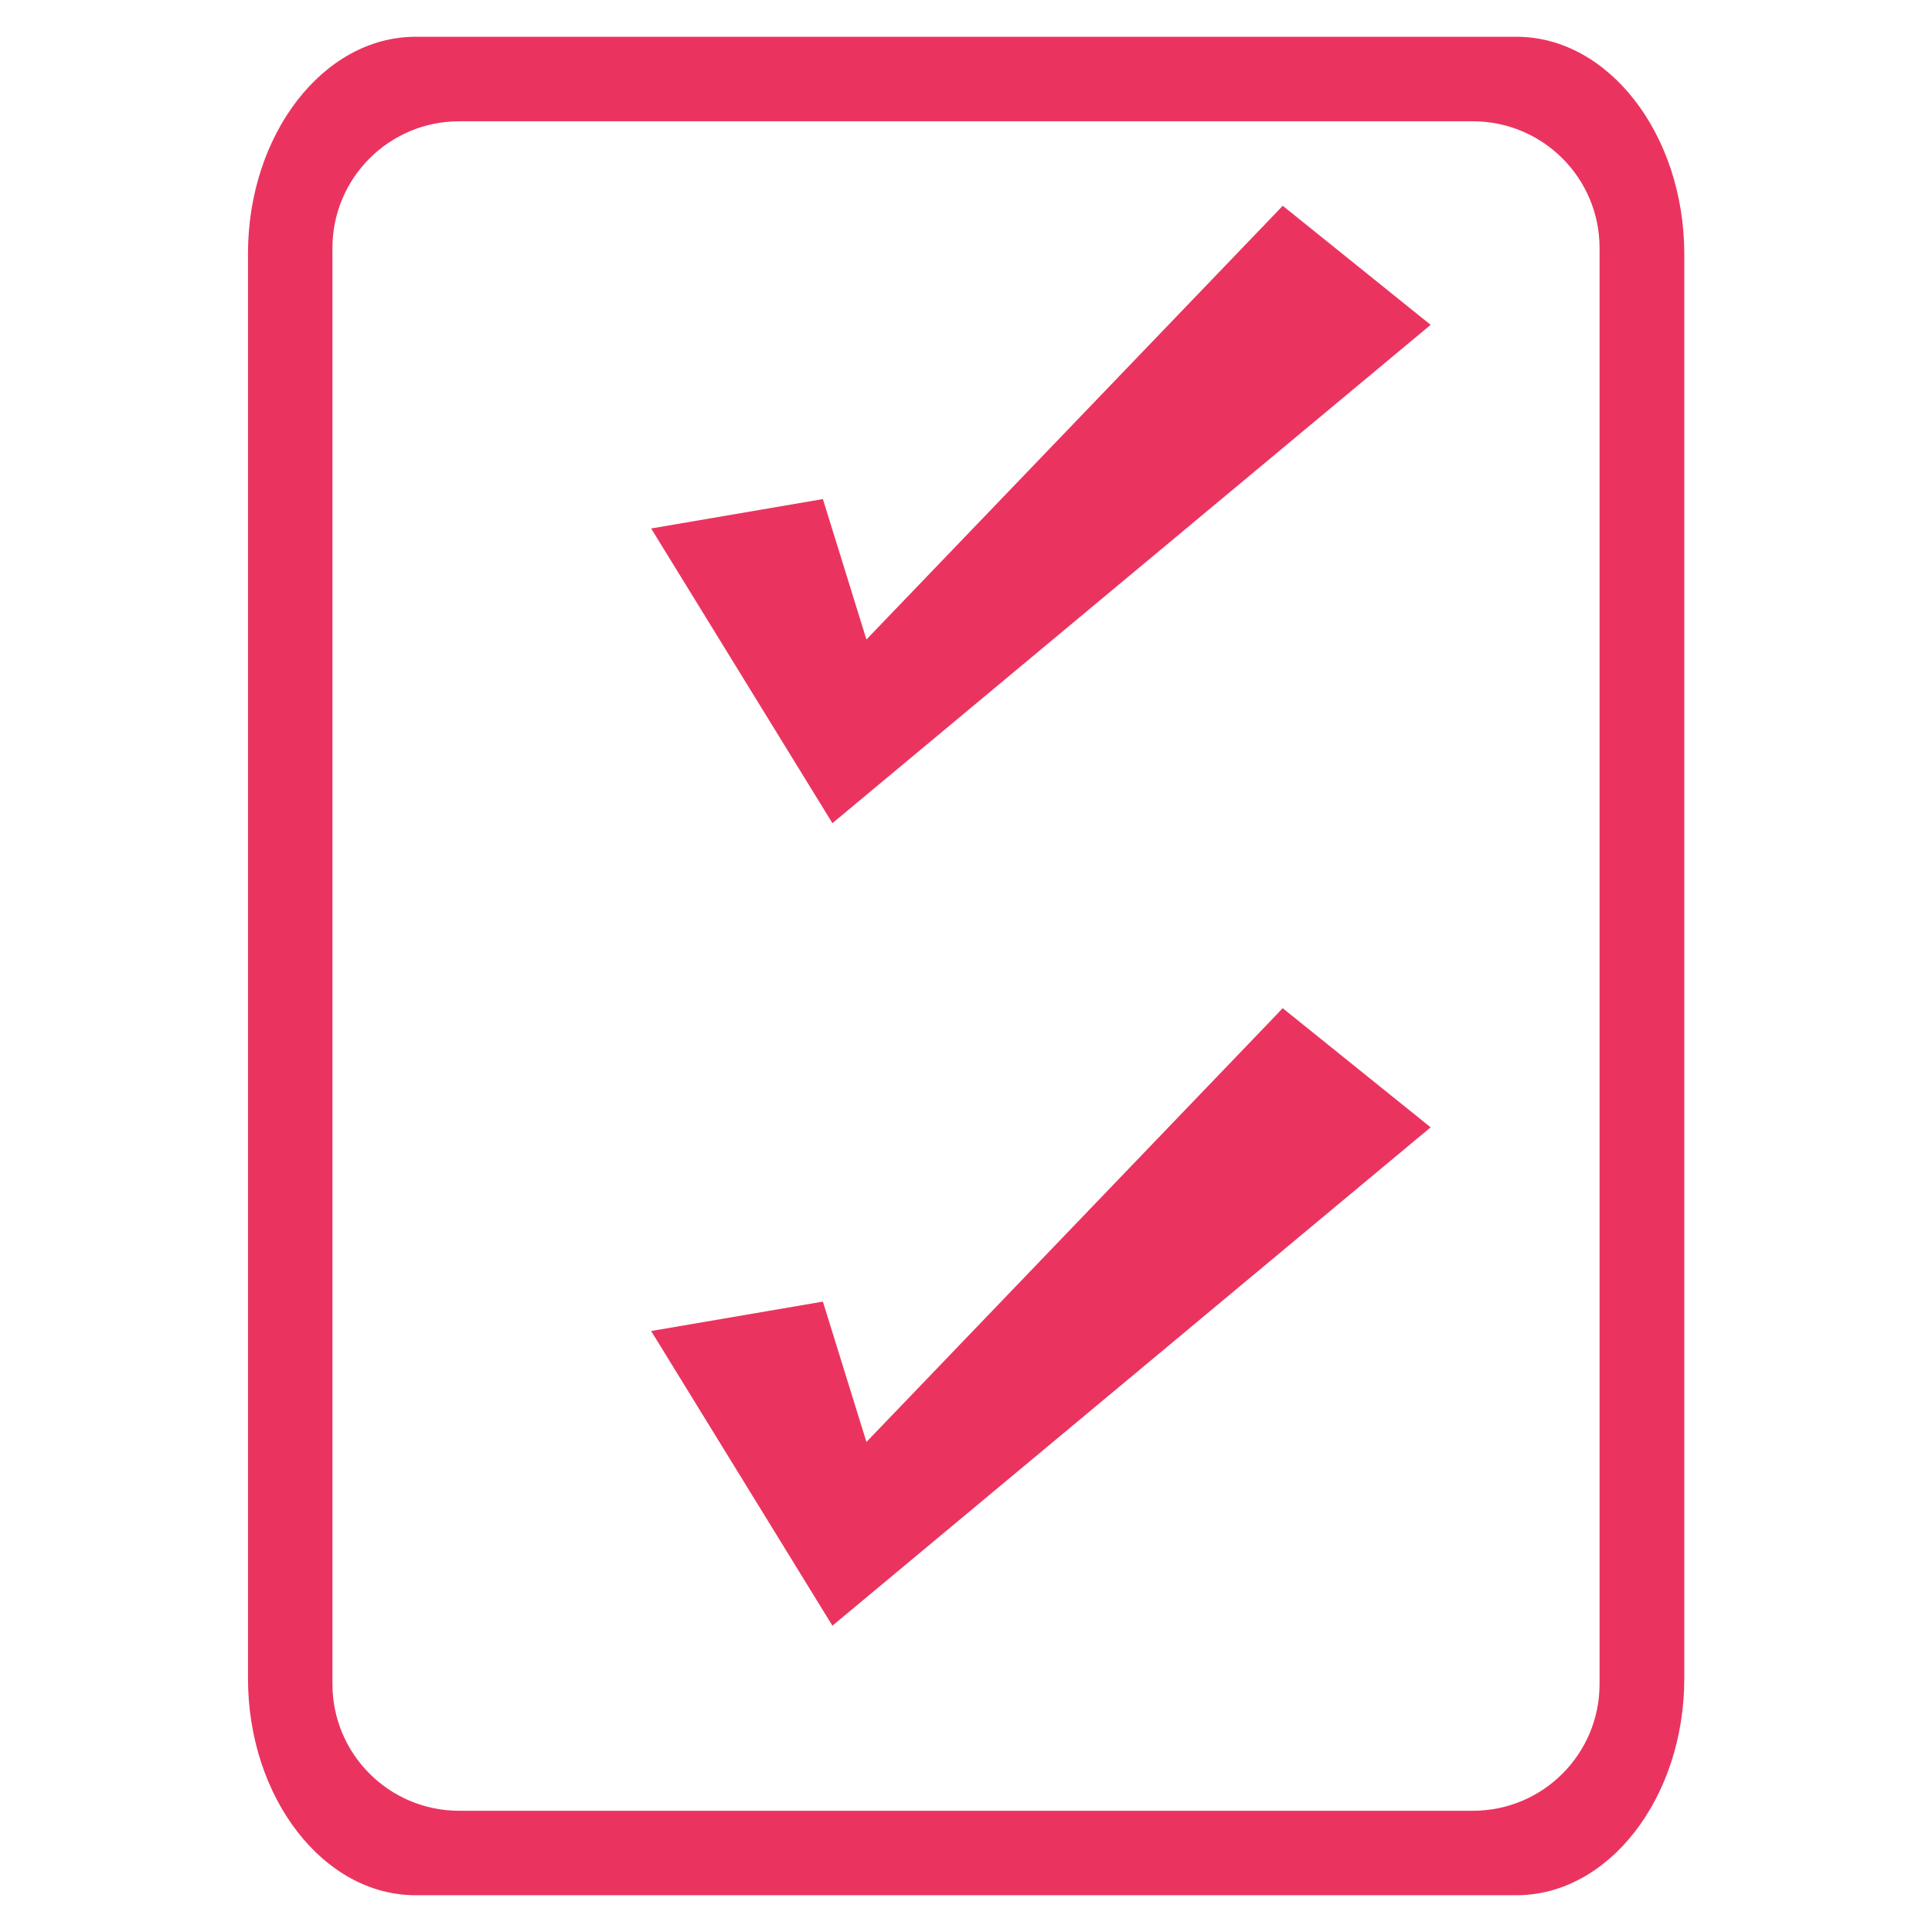
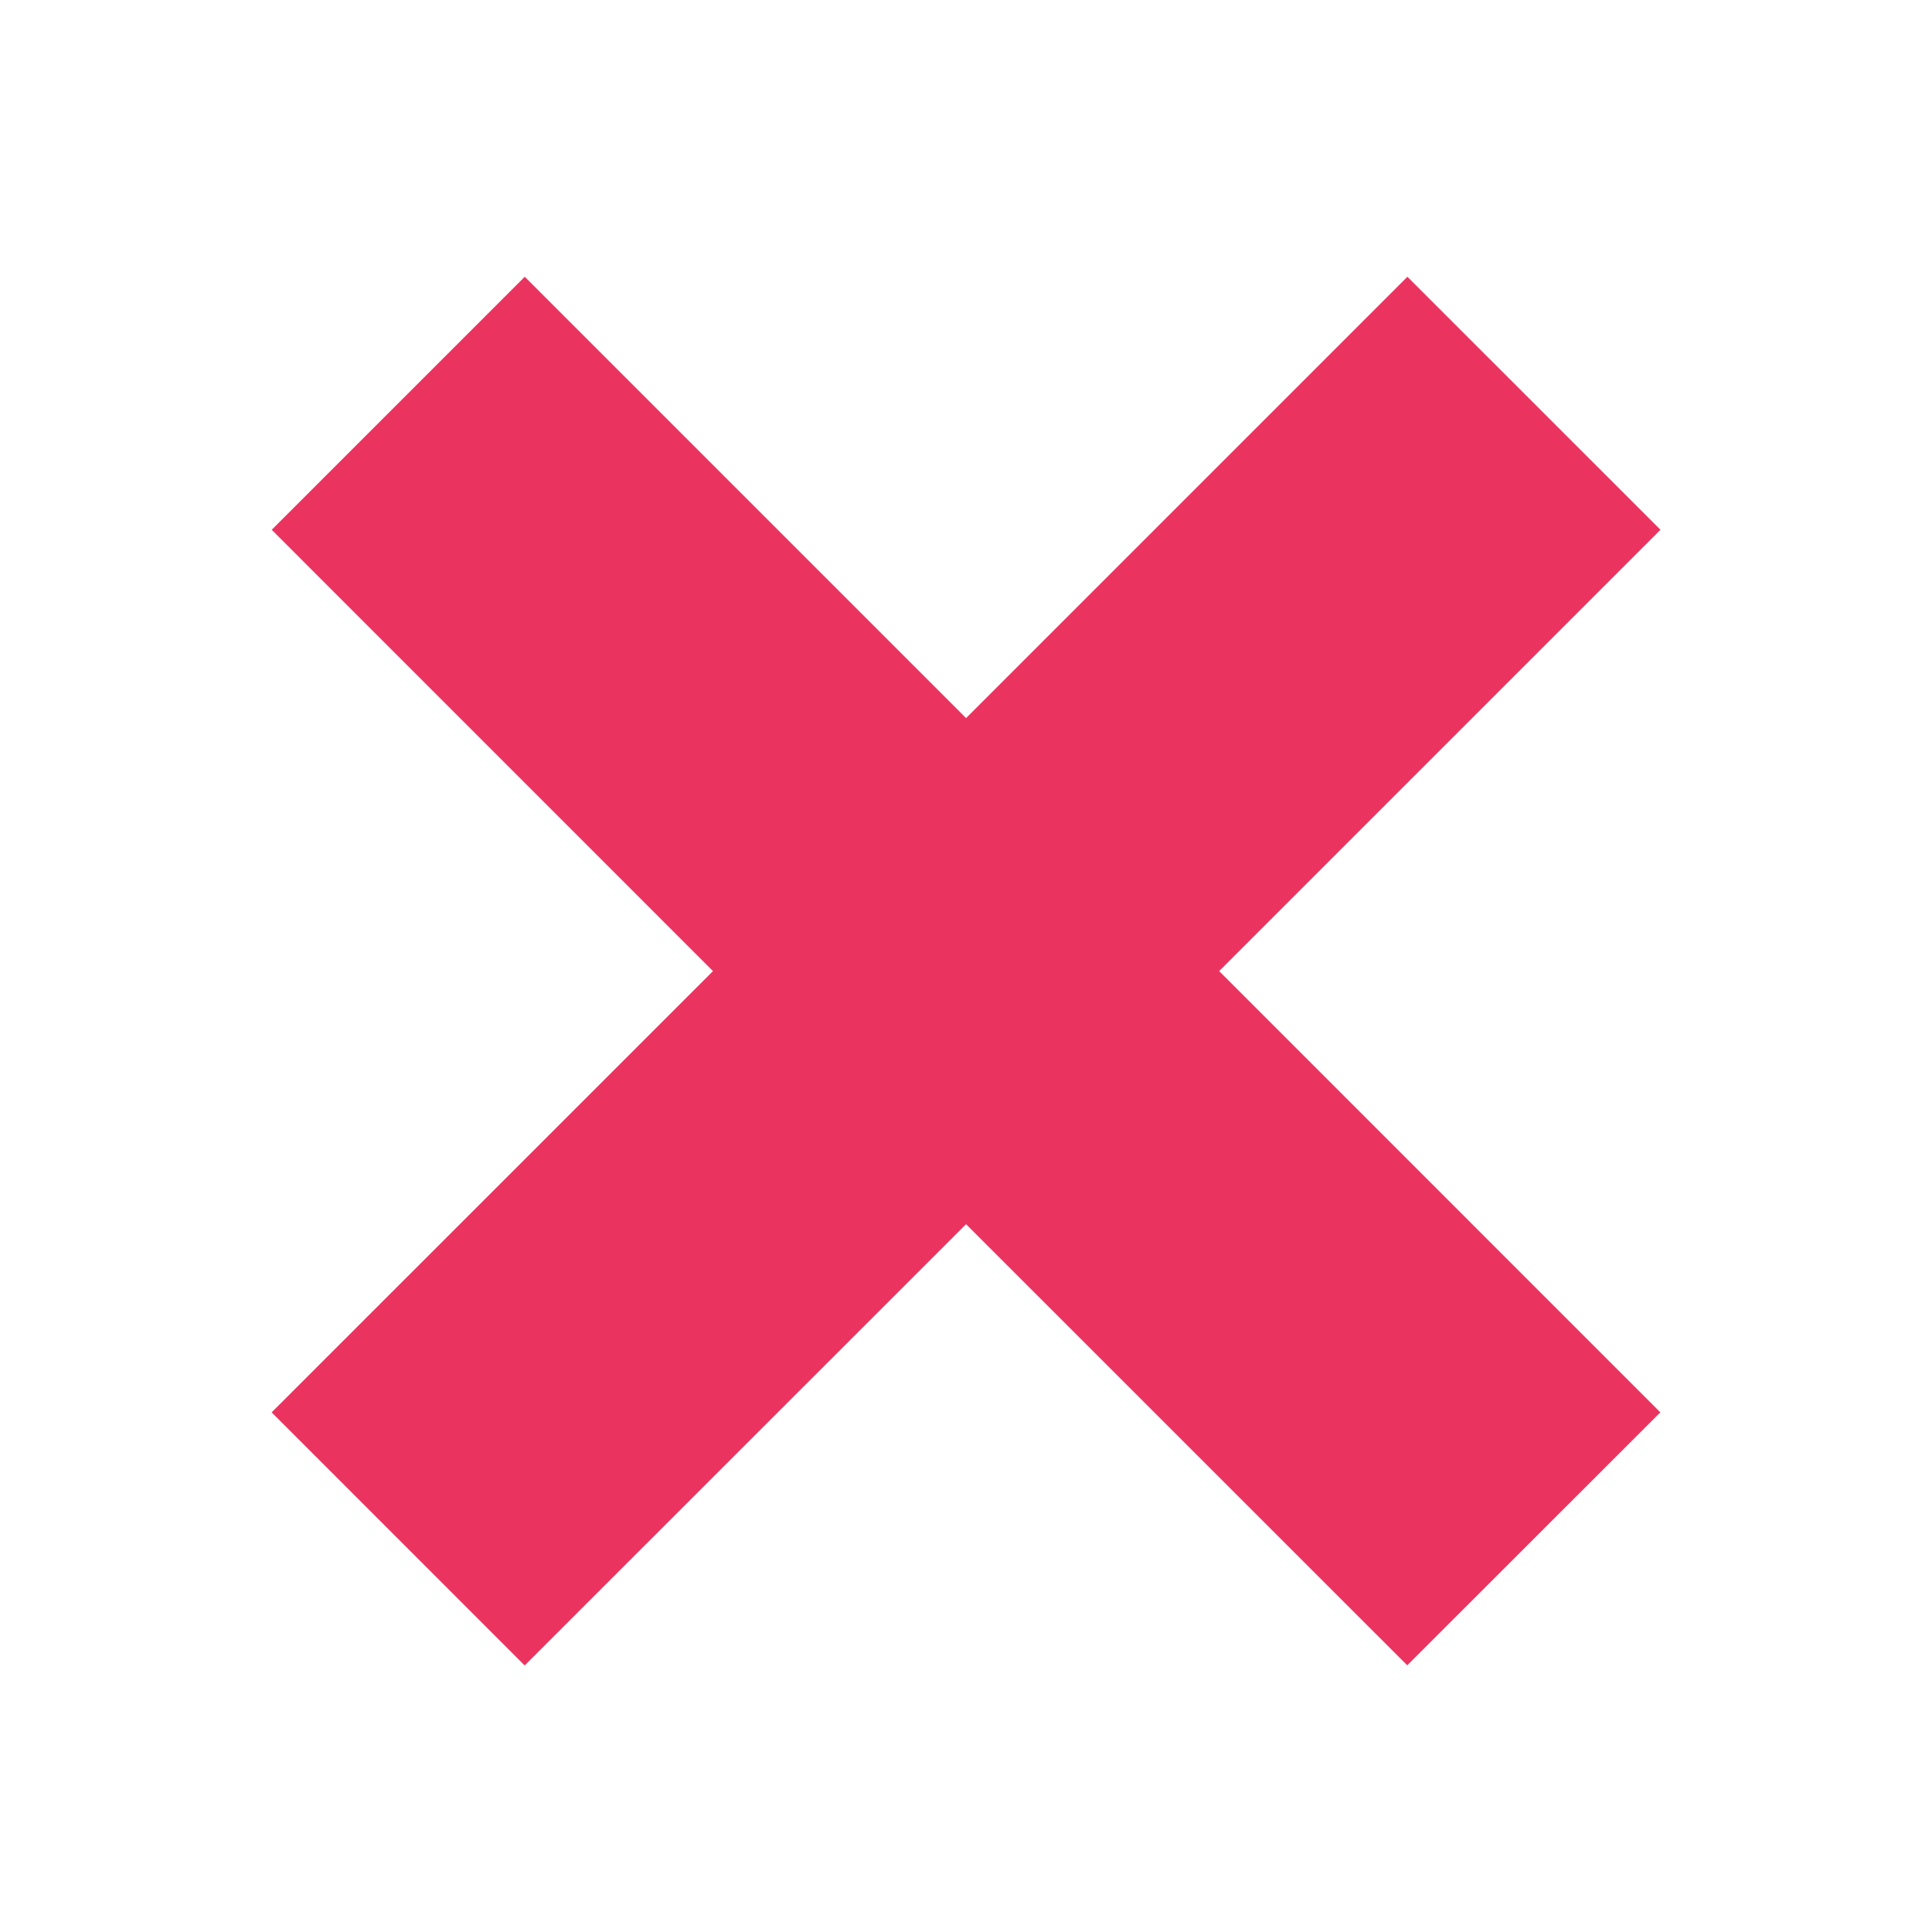
<svg xmlns="http://www.w3.org/2000/svg" version="1.1" id="图层_1" x="0px" y="0px" width="28px" height="28px" viewBox="0 0 28 28" enable-background="new 0 0 28 28" xml:space="preserve">
  <g>
    <polygon fill="none" points="742.518,32.652 728.15,21.307 727.738,22.018 726.889,21.848 724.631,36.135 725.609,36.33    727.826,22.313 742.014,33.518  " />
  </g>
-   <g>
-     <g>
-       <path fill="#EA345F" d="M21.979,0.533H6.022c-1.335,0-2.428,1.414-2.428,3.142v20.649c0,1.729,1.093,3.143,2.428,3.143h15.957    c1.336,0,2.431-1.412,2.431-3.143V3.675C24.406,1.947,23.313,0.533,21.979,0.533z M23.182,24.406c0,1.015-0.82,1.837-1.836,1.837    H6.654c-1.014,0-1.836-0.822-1.836-1.837V3.594c0-1.014,0.822-1.836,1.836-1.836h14.692c1.014,0,1.836,0.822,1.836,1.836V24.406    L23.182,24.406z M17.124,7.715l3.61-3.007L18.59,2.982l-0.063,0.067l-5.97,6.219c-0.087-0.283-0.631-2.035-0.631-2.035    L9.437,7.659l2.627,4.271L17.124,7.715 M12.557,20.898c-0.087-0.281-0.631-2.034-0.631-2.034L9.437,19.29l2.627,4.271l5.06-4.215    l0.411-0.343l3.199-2.665l-2.145-1.727l-0.063,0.068L12.557,20.898z" />
-     </g>
-   </g>
+   <path fill="#EA345F" d="M7.604,24.137l-3.667-3.668l6.396-6.395L3.938,7.678l3.667-3.667l6.396,6.396l6.396-6.396l3.668,3.667  l-6.396,6.396l6.394,6.395l-3.668,3.666l-6.394-6.393L7.604,24.137z" />
</svg>
